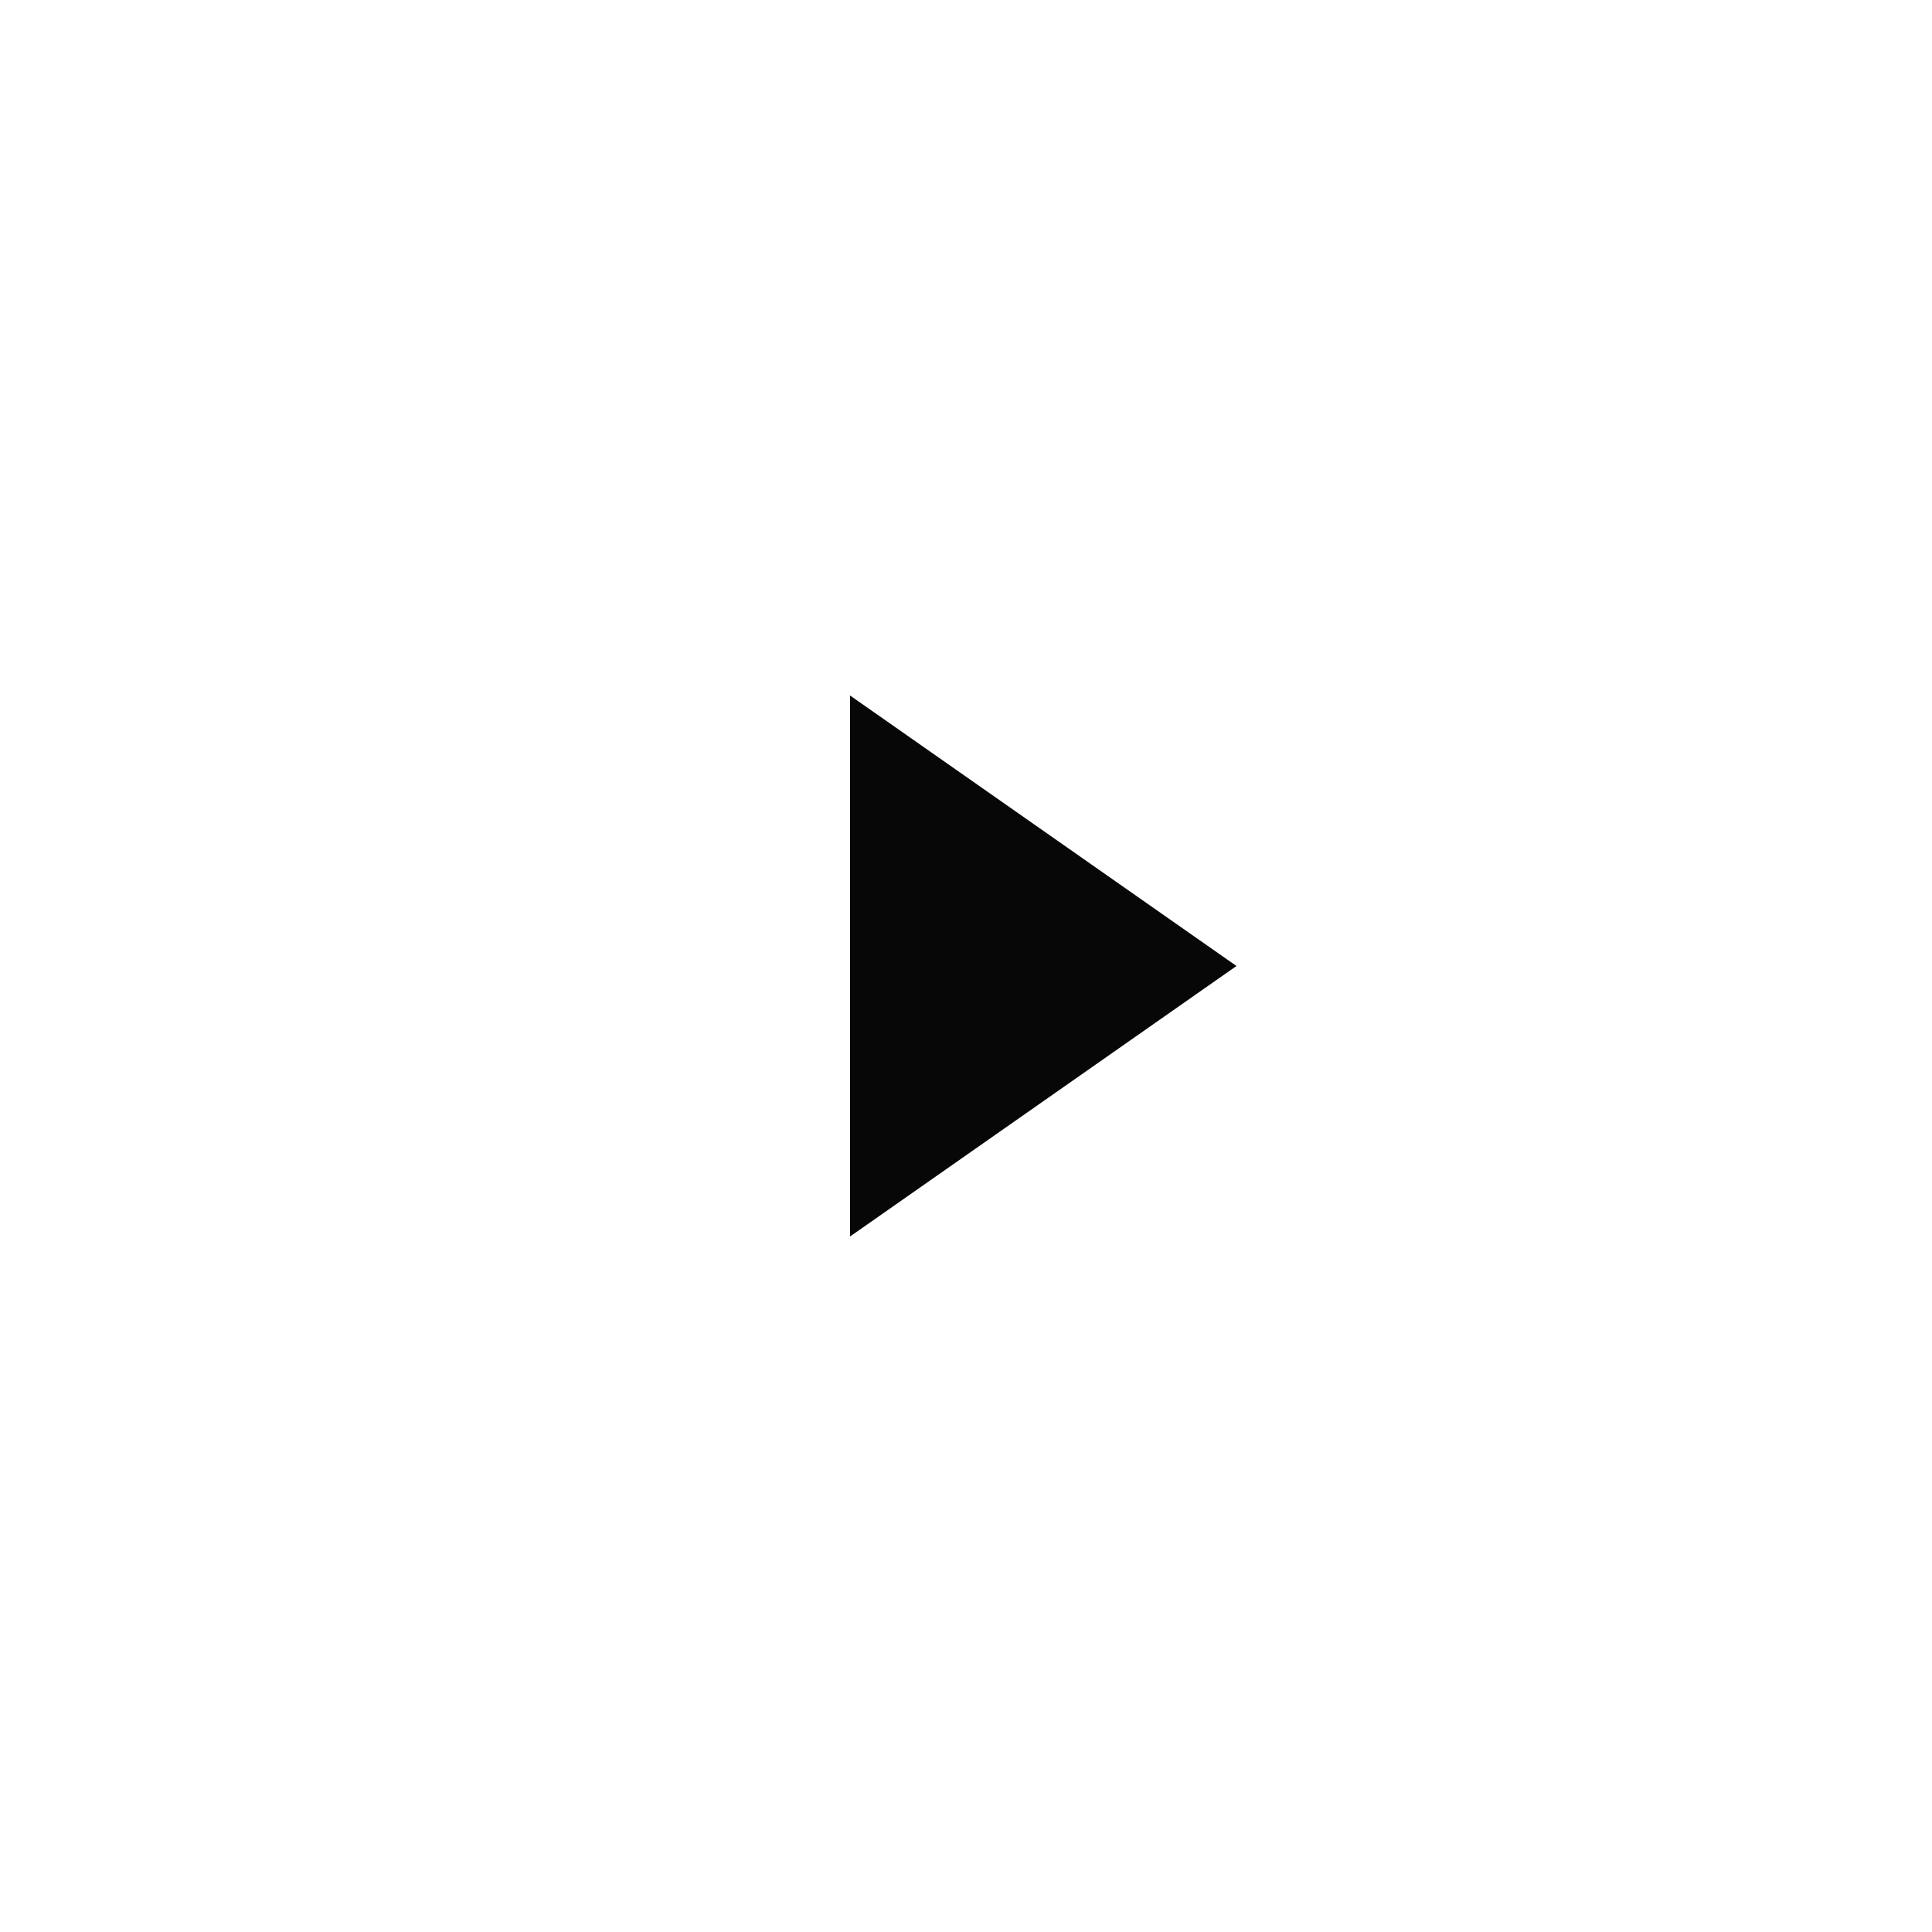
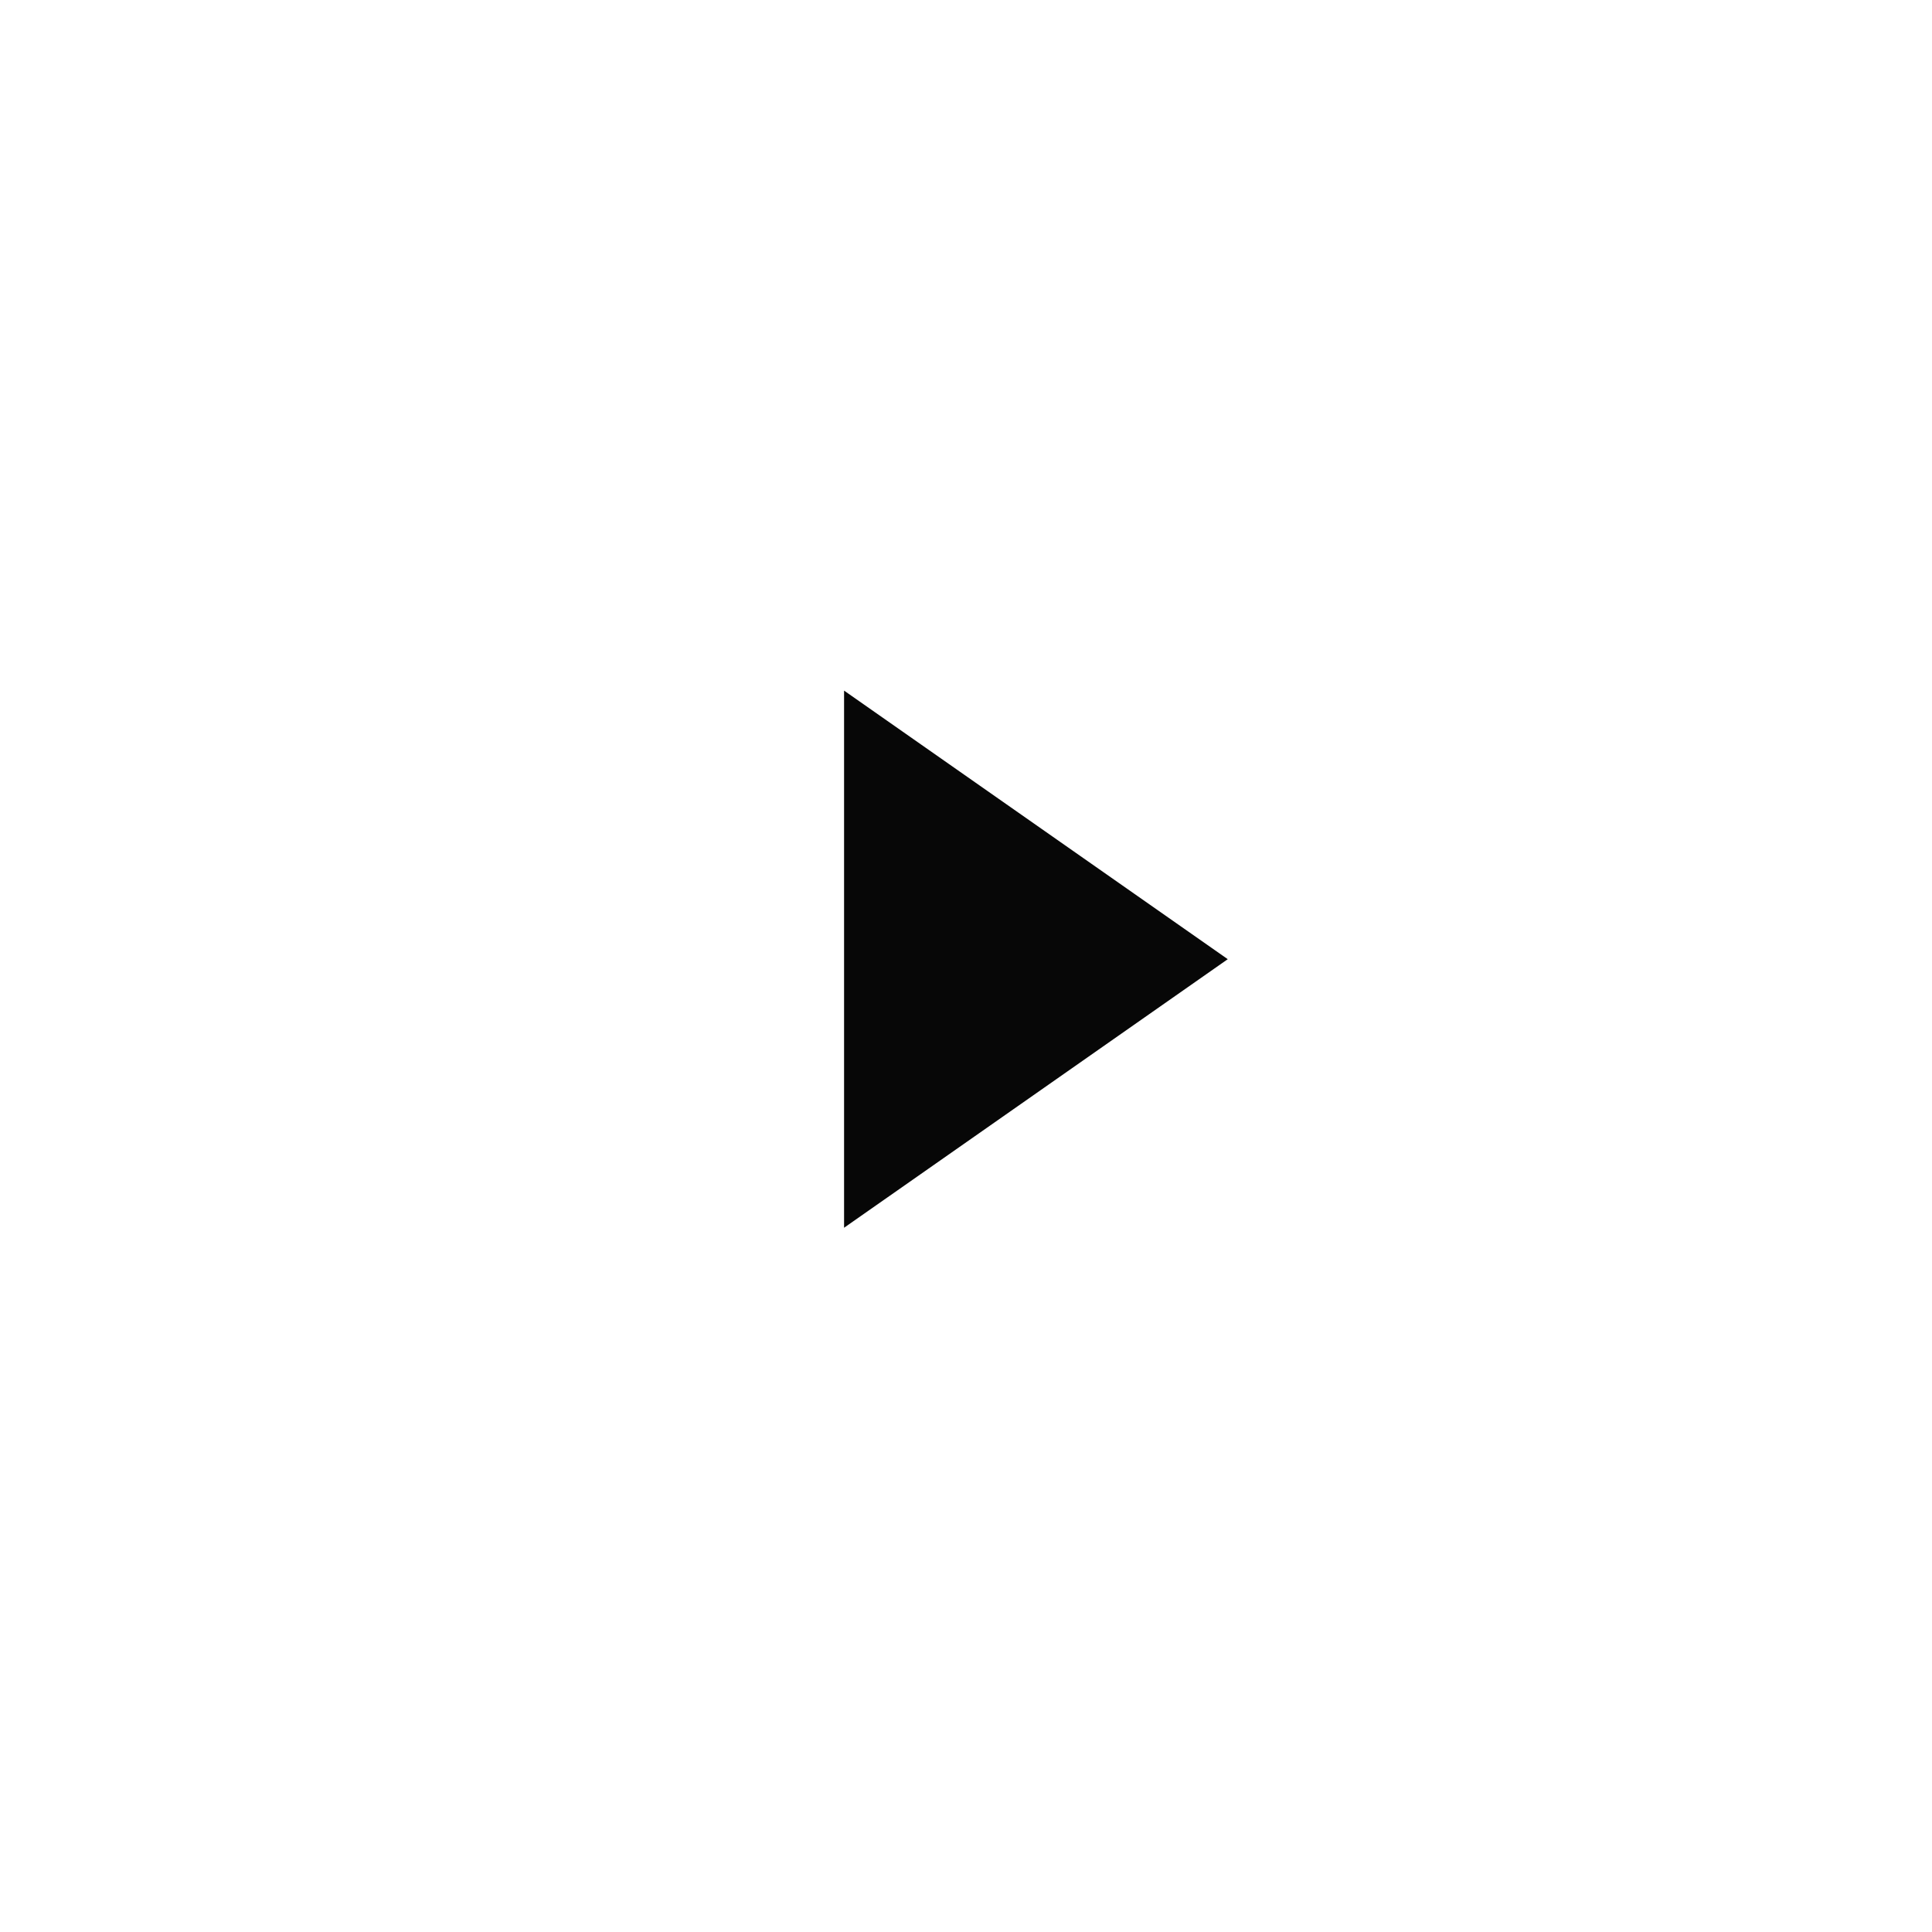
- <svg xmlns="http://www.w3.org/2000/svg" fill="none">
-   <path clip-rule="evenodd" d="M32.5 65C50.45 65 65 50.45 65 32.5S50.45 0 32.5 0 0 14.55 0 32.5 14.55 65 32.5 65z" />
-   <path fill-rule="evenodd" clip-rule="evenodd" d="M28.6 23.4l13 9.1-13 9.1V23.4z" fill="#070707" />
+ <svg xmlns="http://www.w3.org/2000/svg" width="91" height="91" viewBox="0 0 91 91" fill="none">
+   <path fill-rule="evenodd" clip-rule="evenodd" d="M45.179 90.358C70.13 90.358 90.358 70.13 90.358 45.179C90.358 20.227 70.13 0 45.179 0C20.227 0 0 20.227 0 45.179C0 70.13 20.227 90.358 45.179 90.358Z" />
+   <path fill-rule="evenodd" clip-rule="evenodd" d="M39.757 32.529L57.829 45.179L39.757 57.829V32.529Z" fill="#070707" />
</svg>
